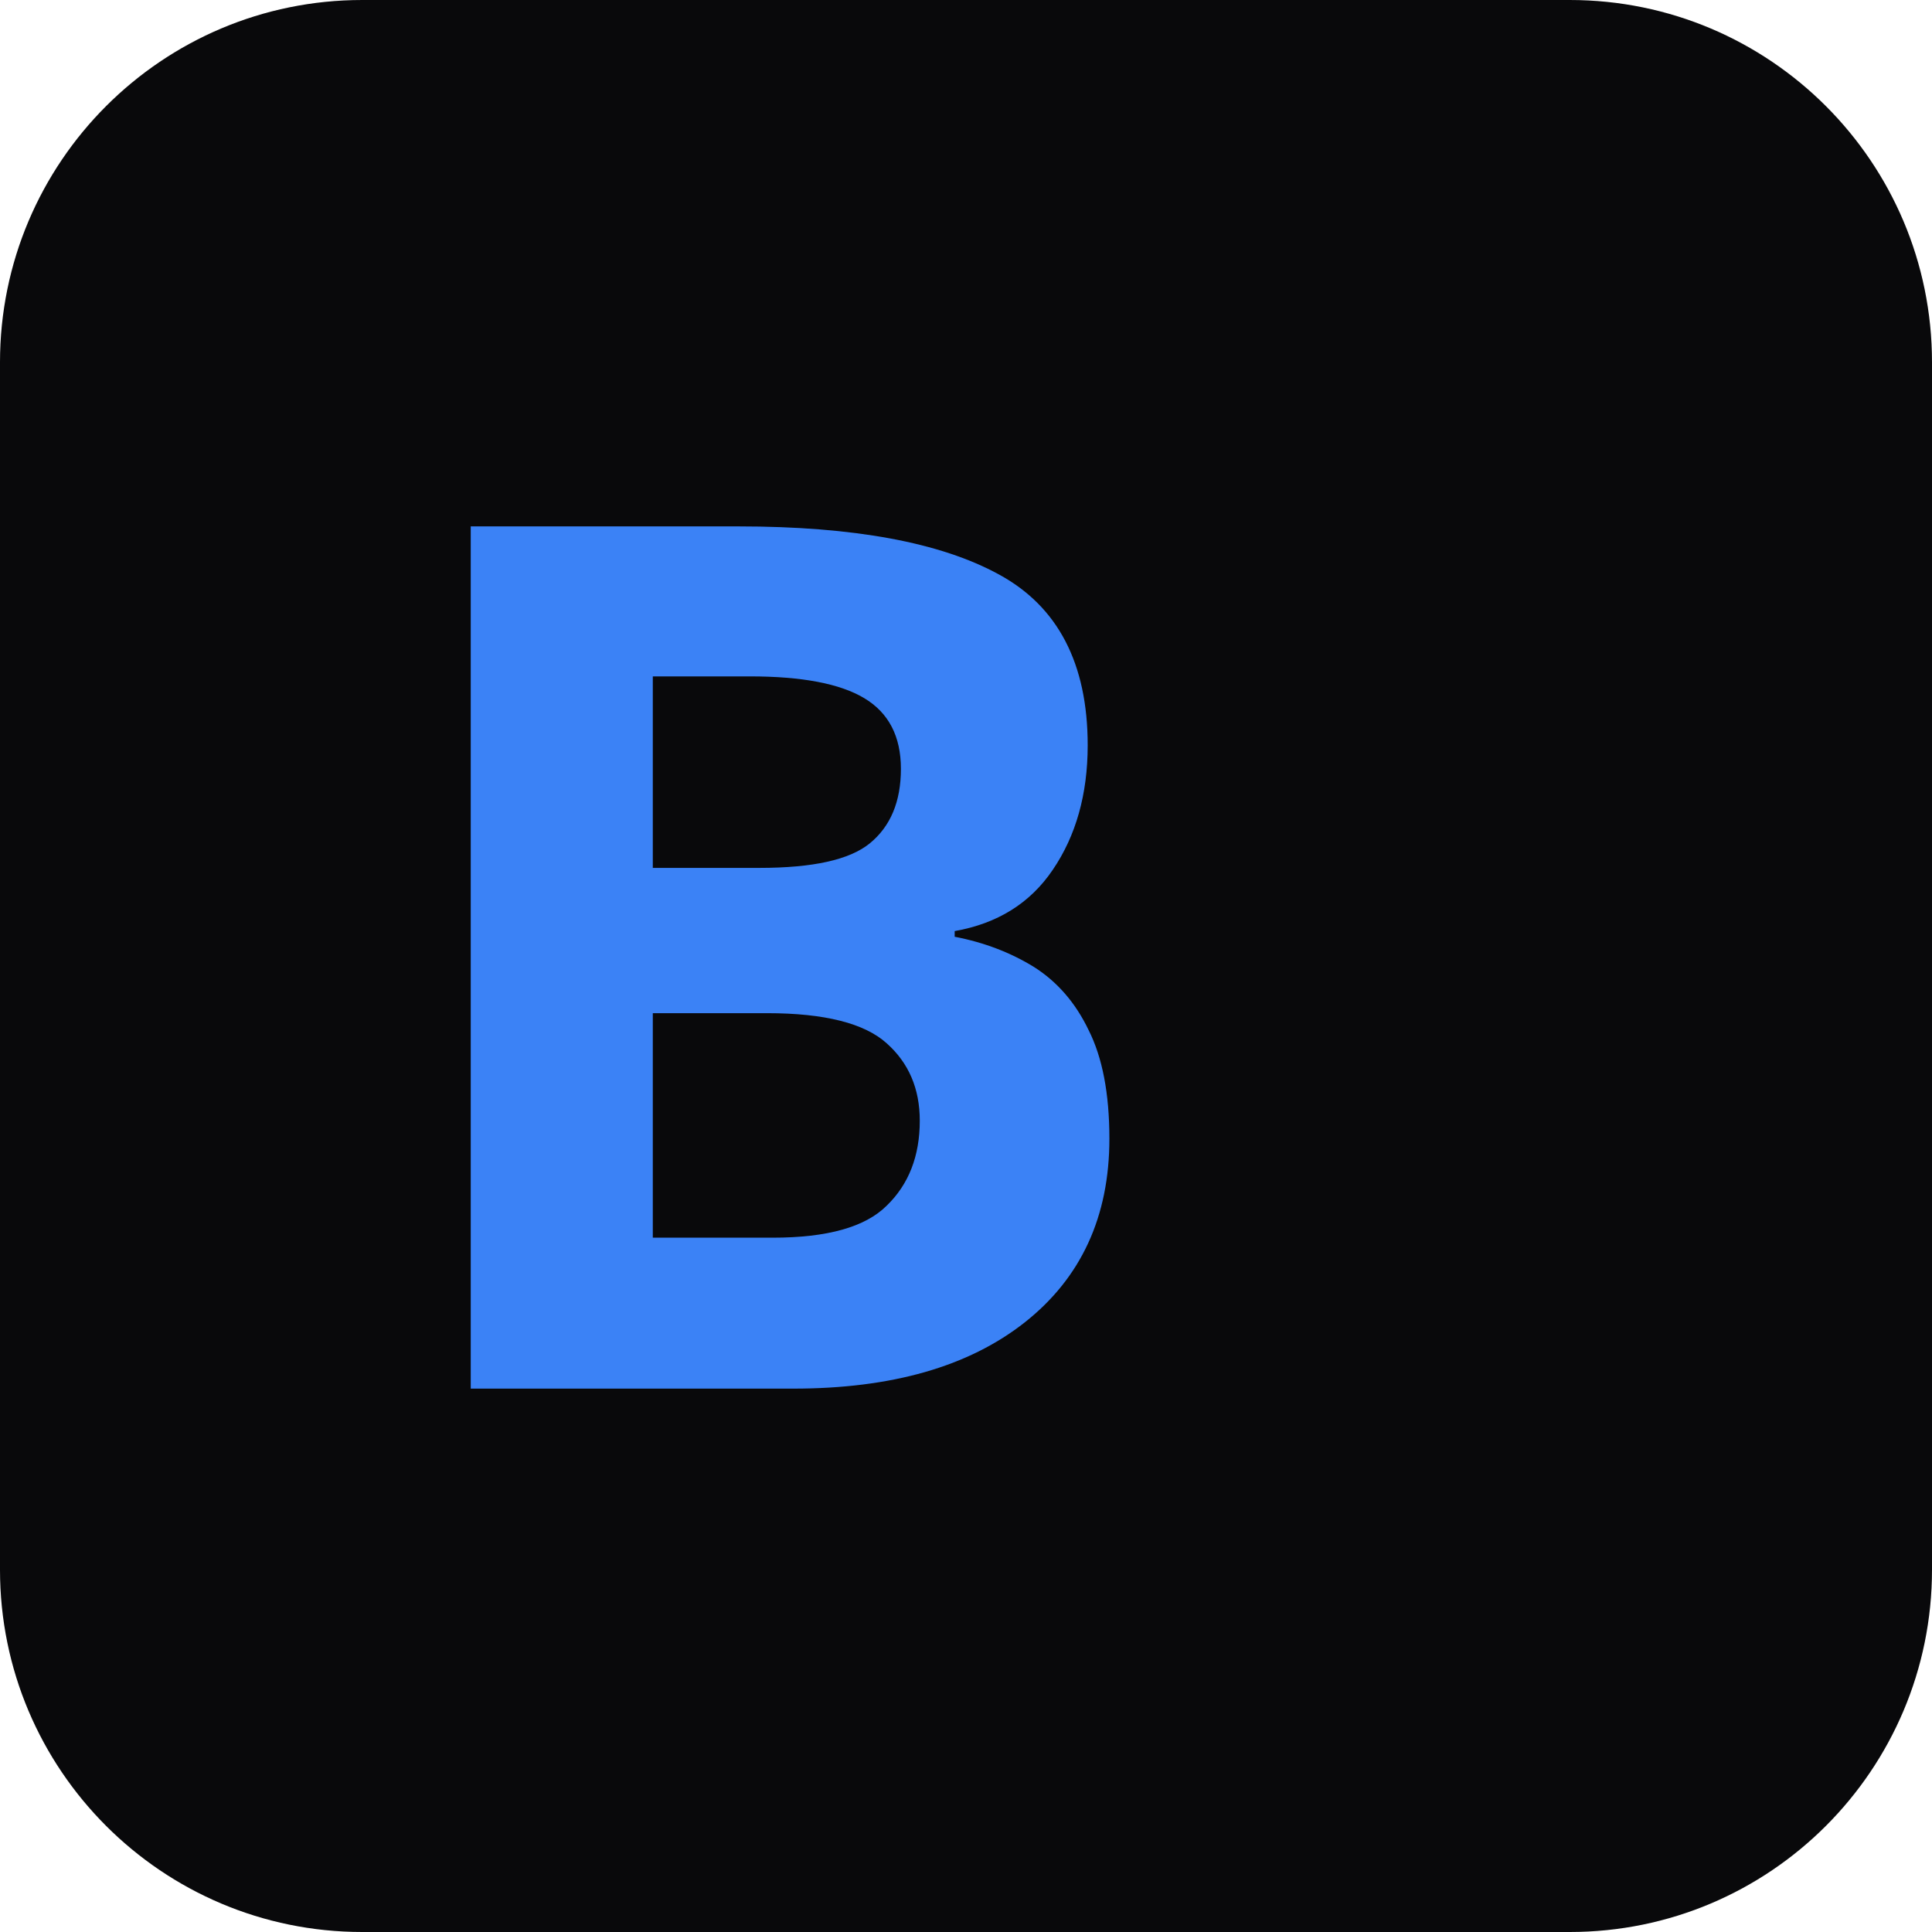
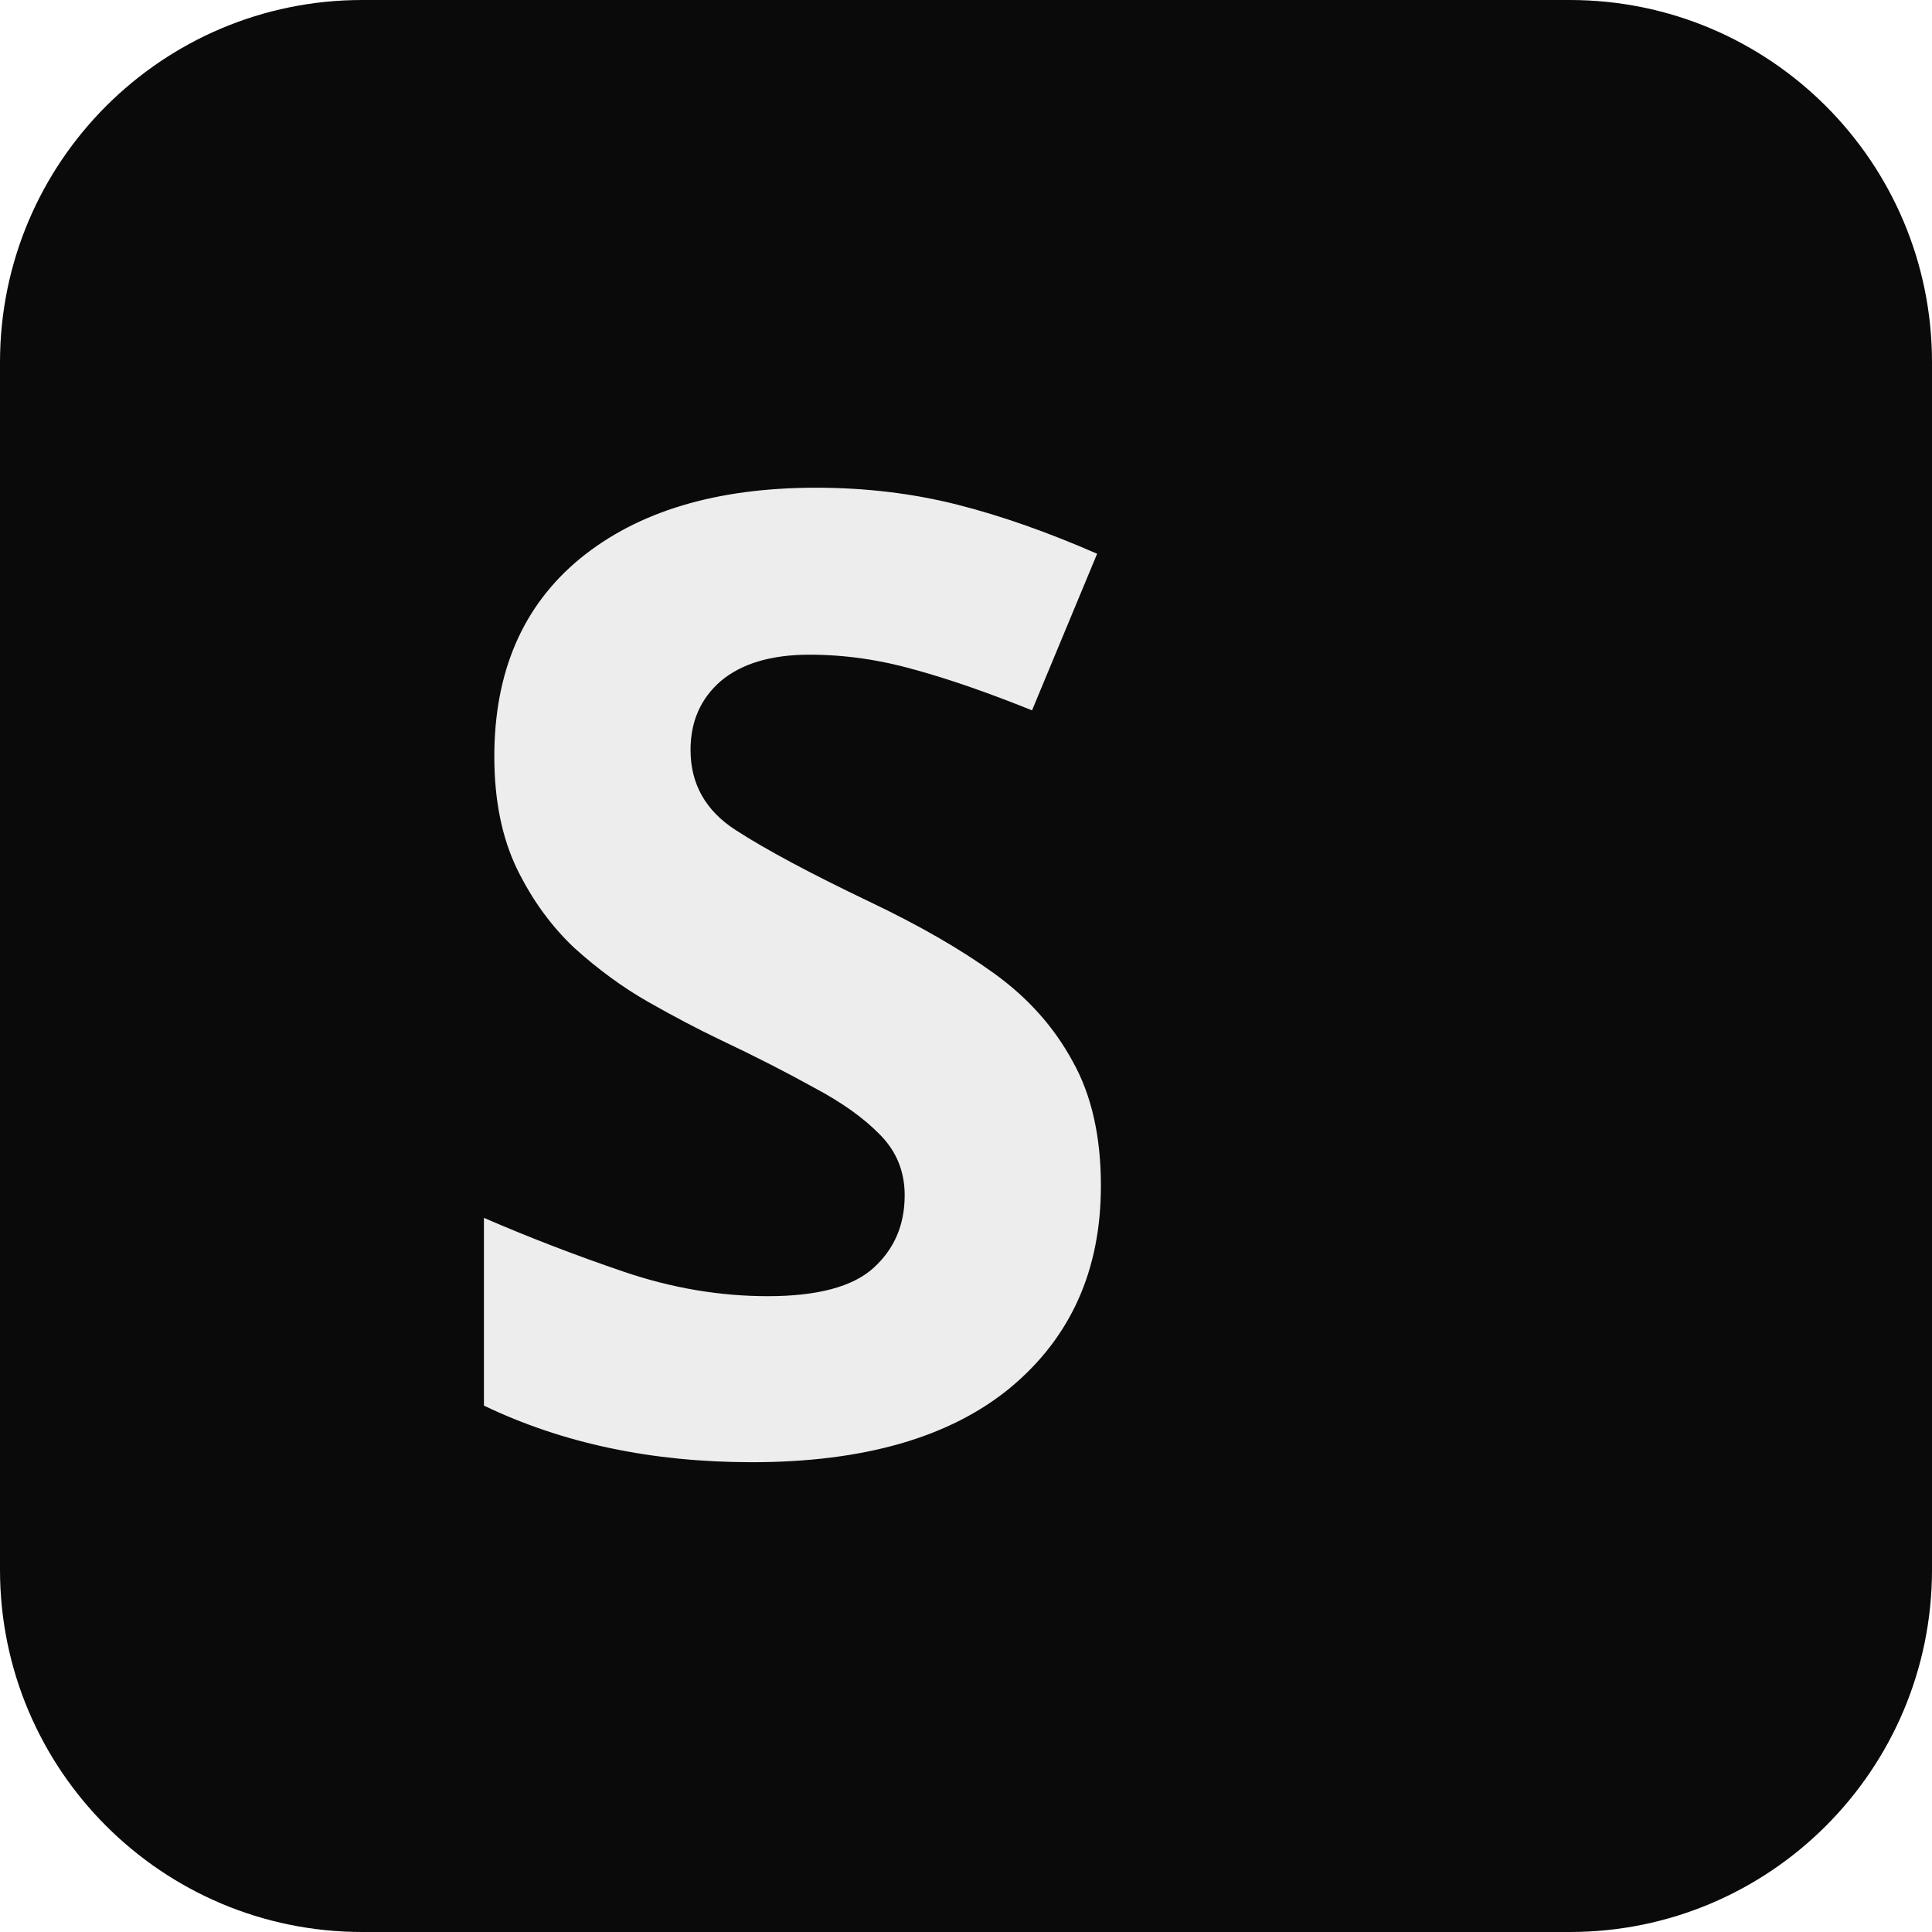
<svg xmlns="http://www.w3.org/2000/svg" viewBox="0 0 32 32" fill="none">
-   <rect width="32" height="32" rx="6" fill="#09090B" />
-   <text x="6" y="23" font-family="system-ui, sans-serif" font-size="20" font-weight="700" fill="#3B82F6">B</text>
+   <rect width="32" height="32" rx="6" fill="#0A0A0A" />
+   <text x="7" y="24" font-family="system-ui, sans-serif" font-size="22" font-weight="600" fill="#EDEDED">S</text>
</svg>
